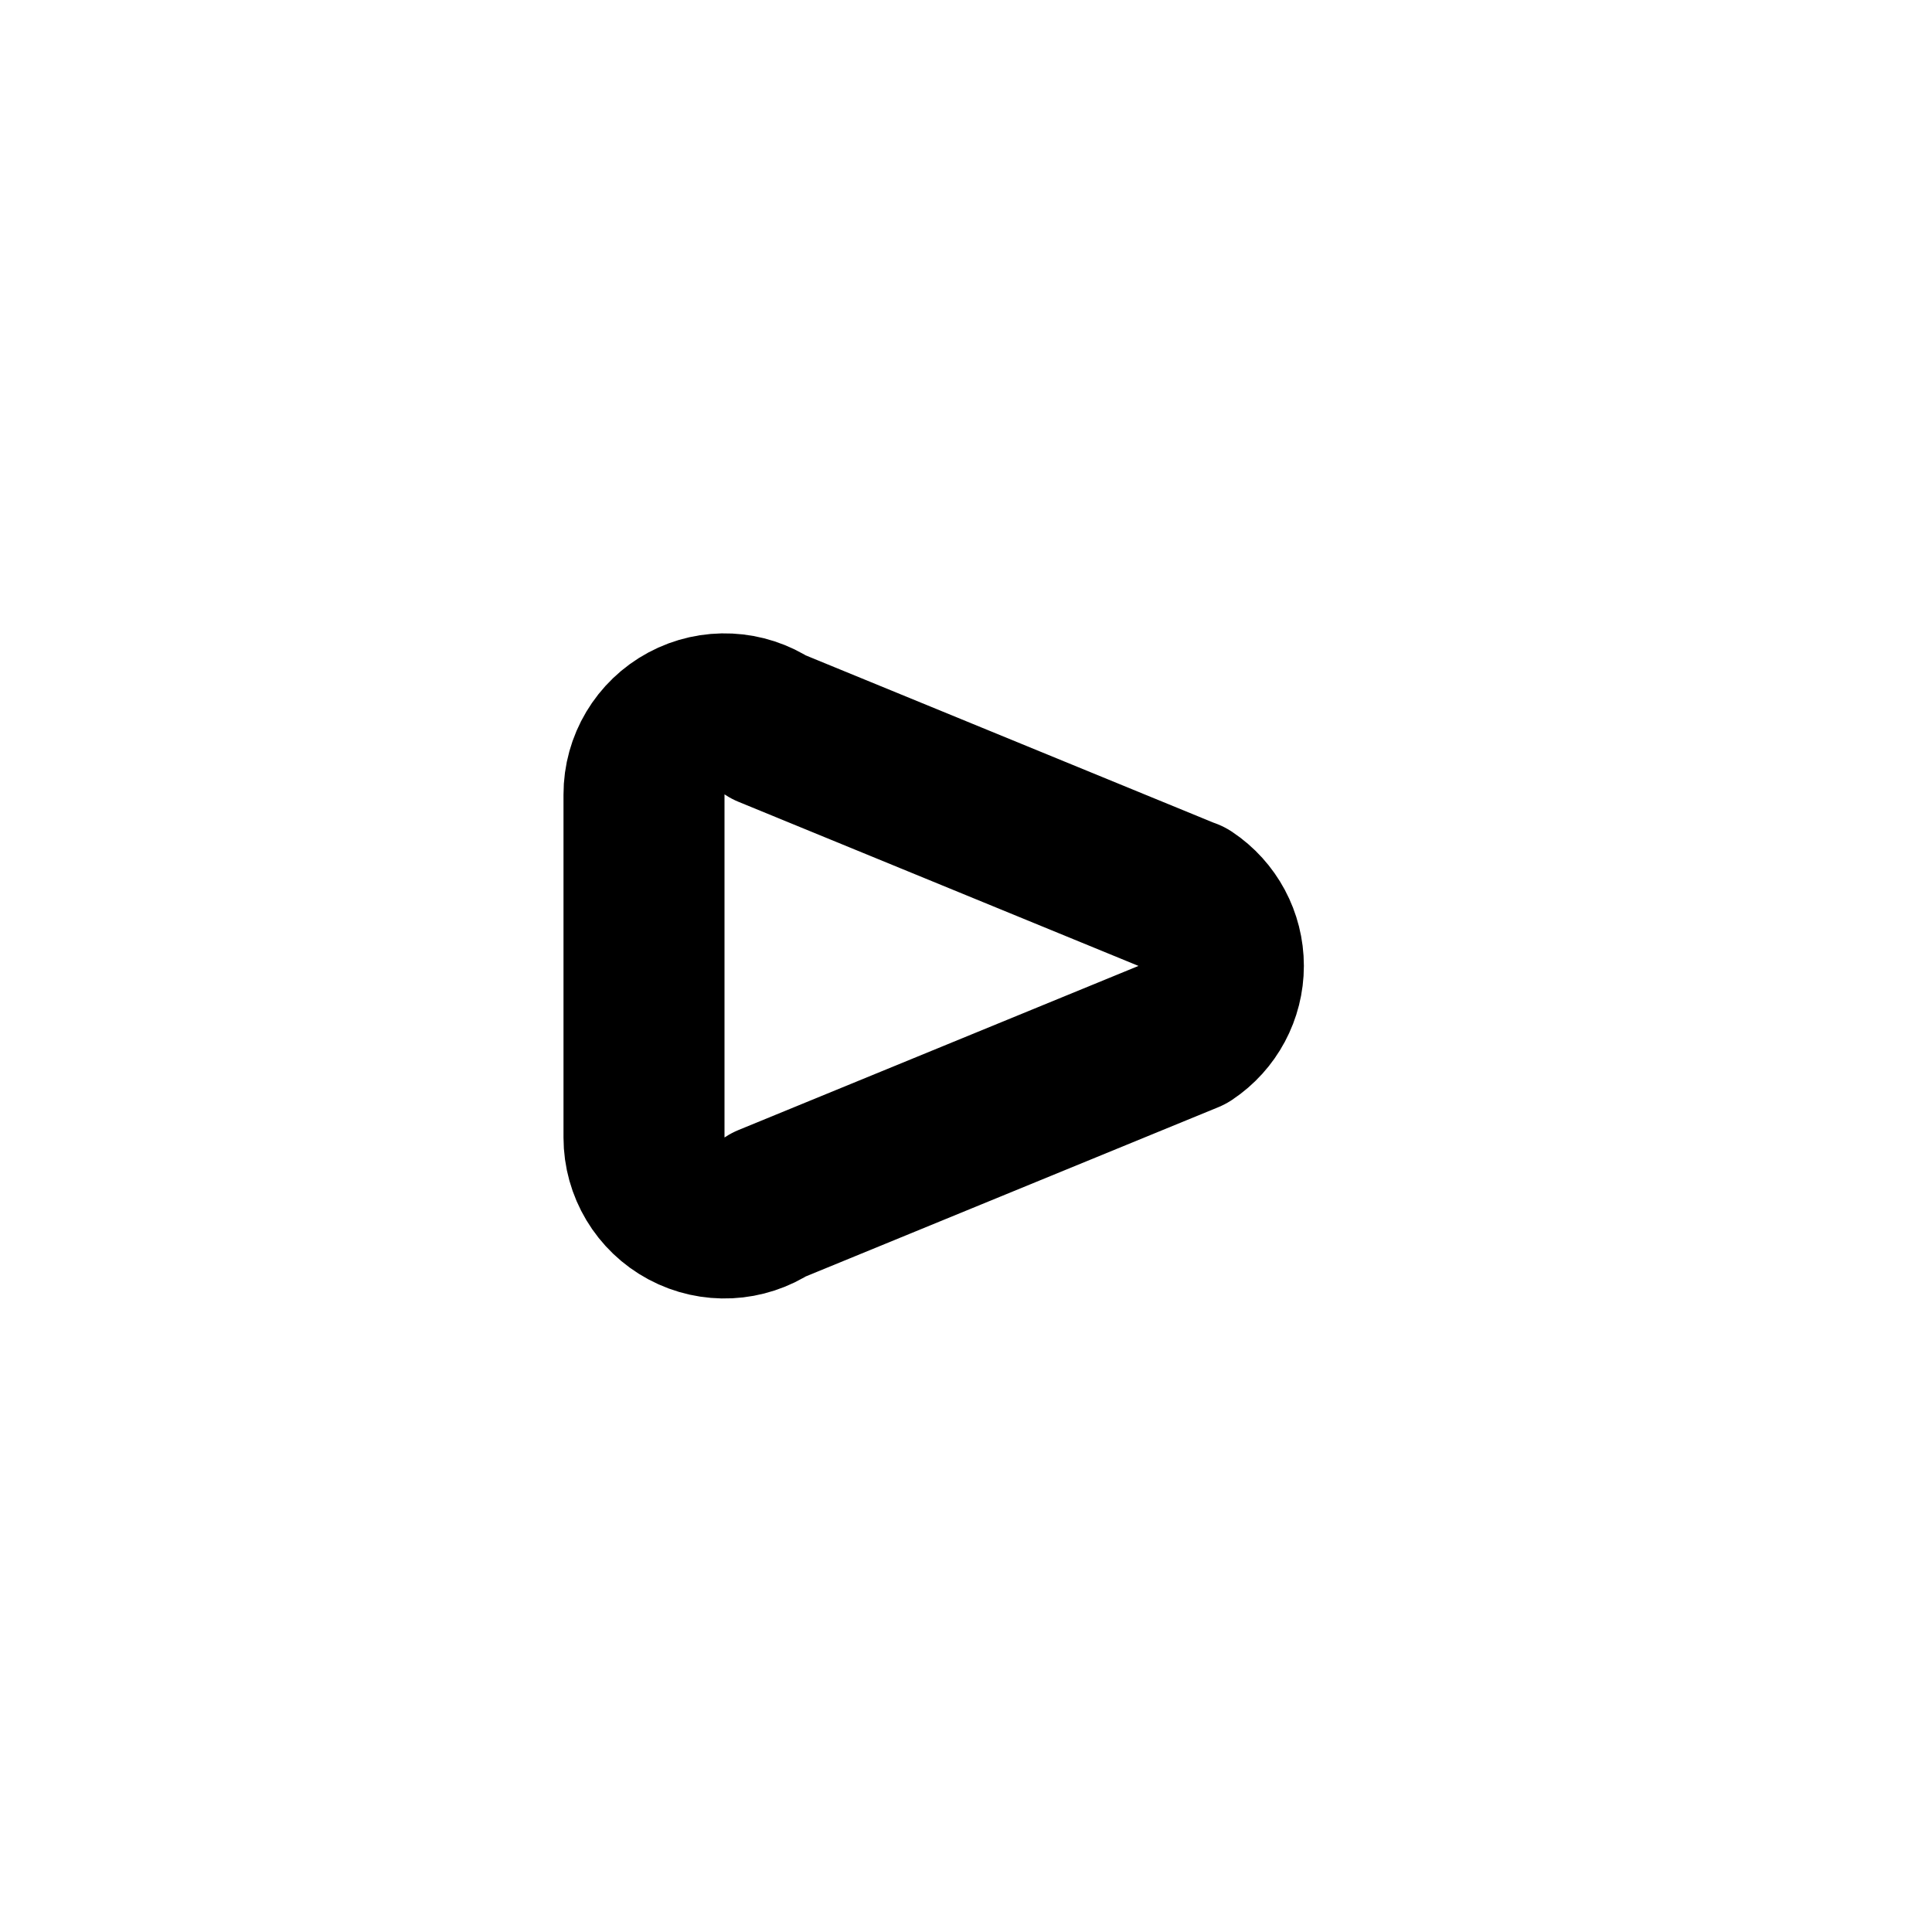
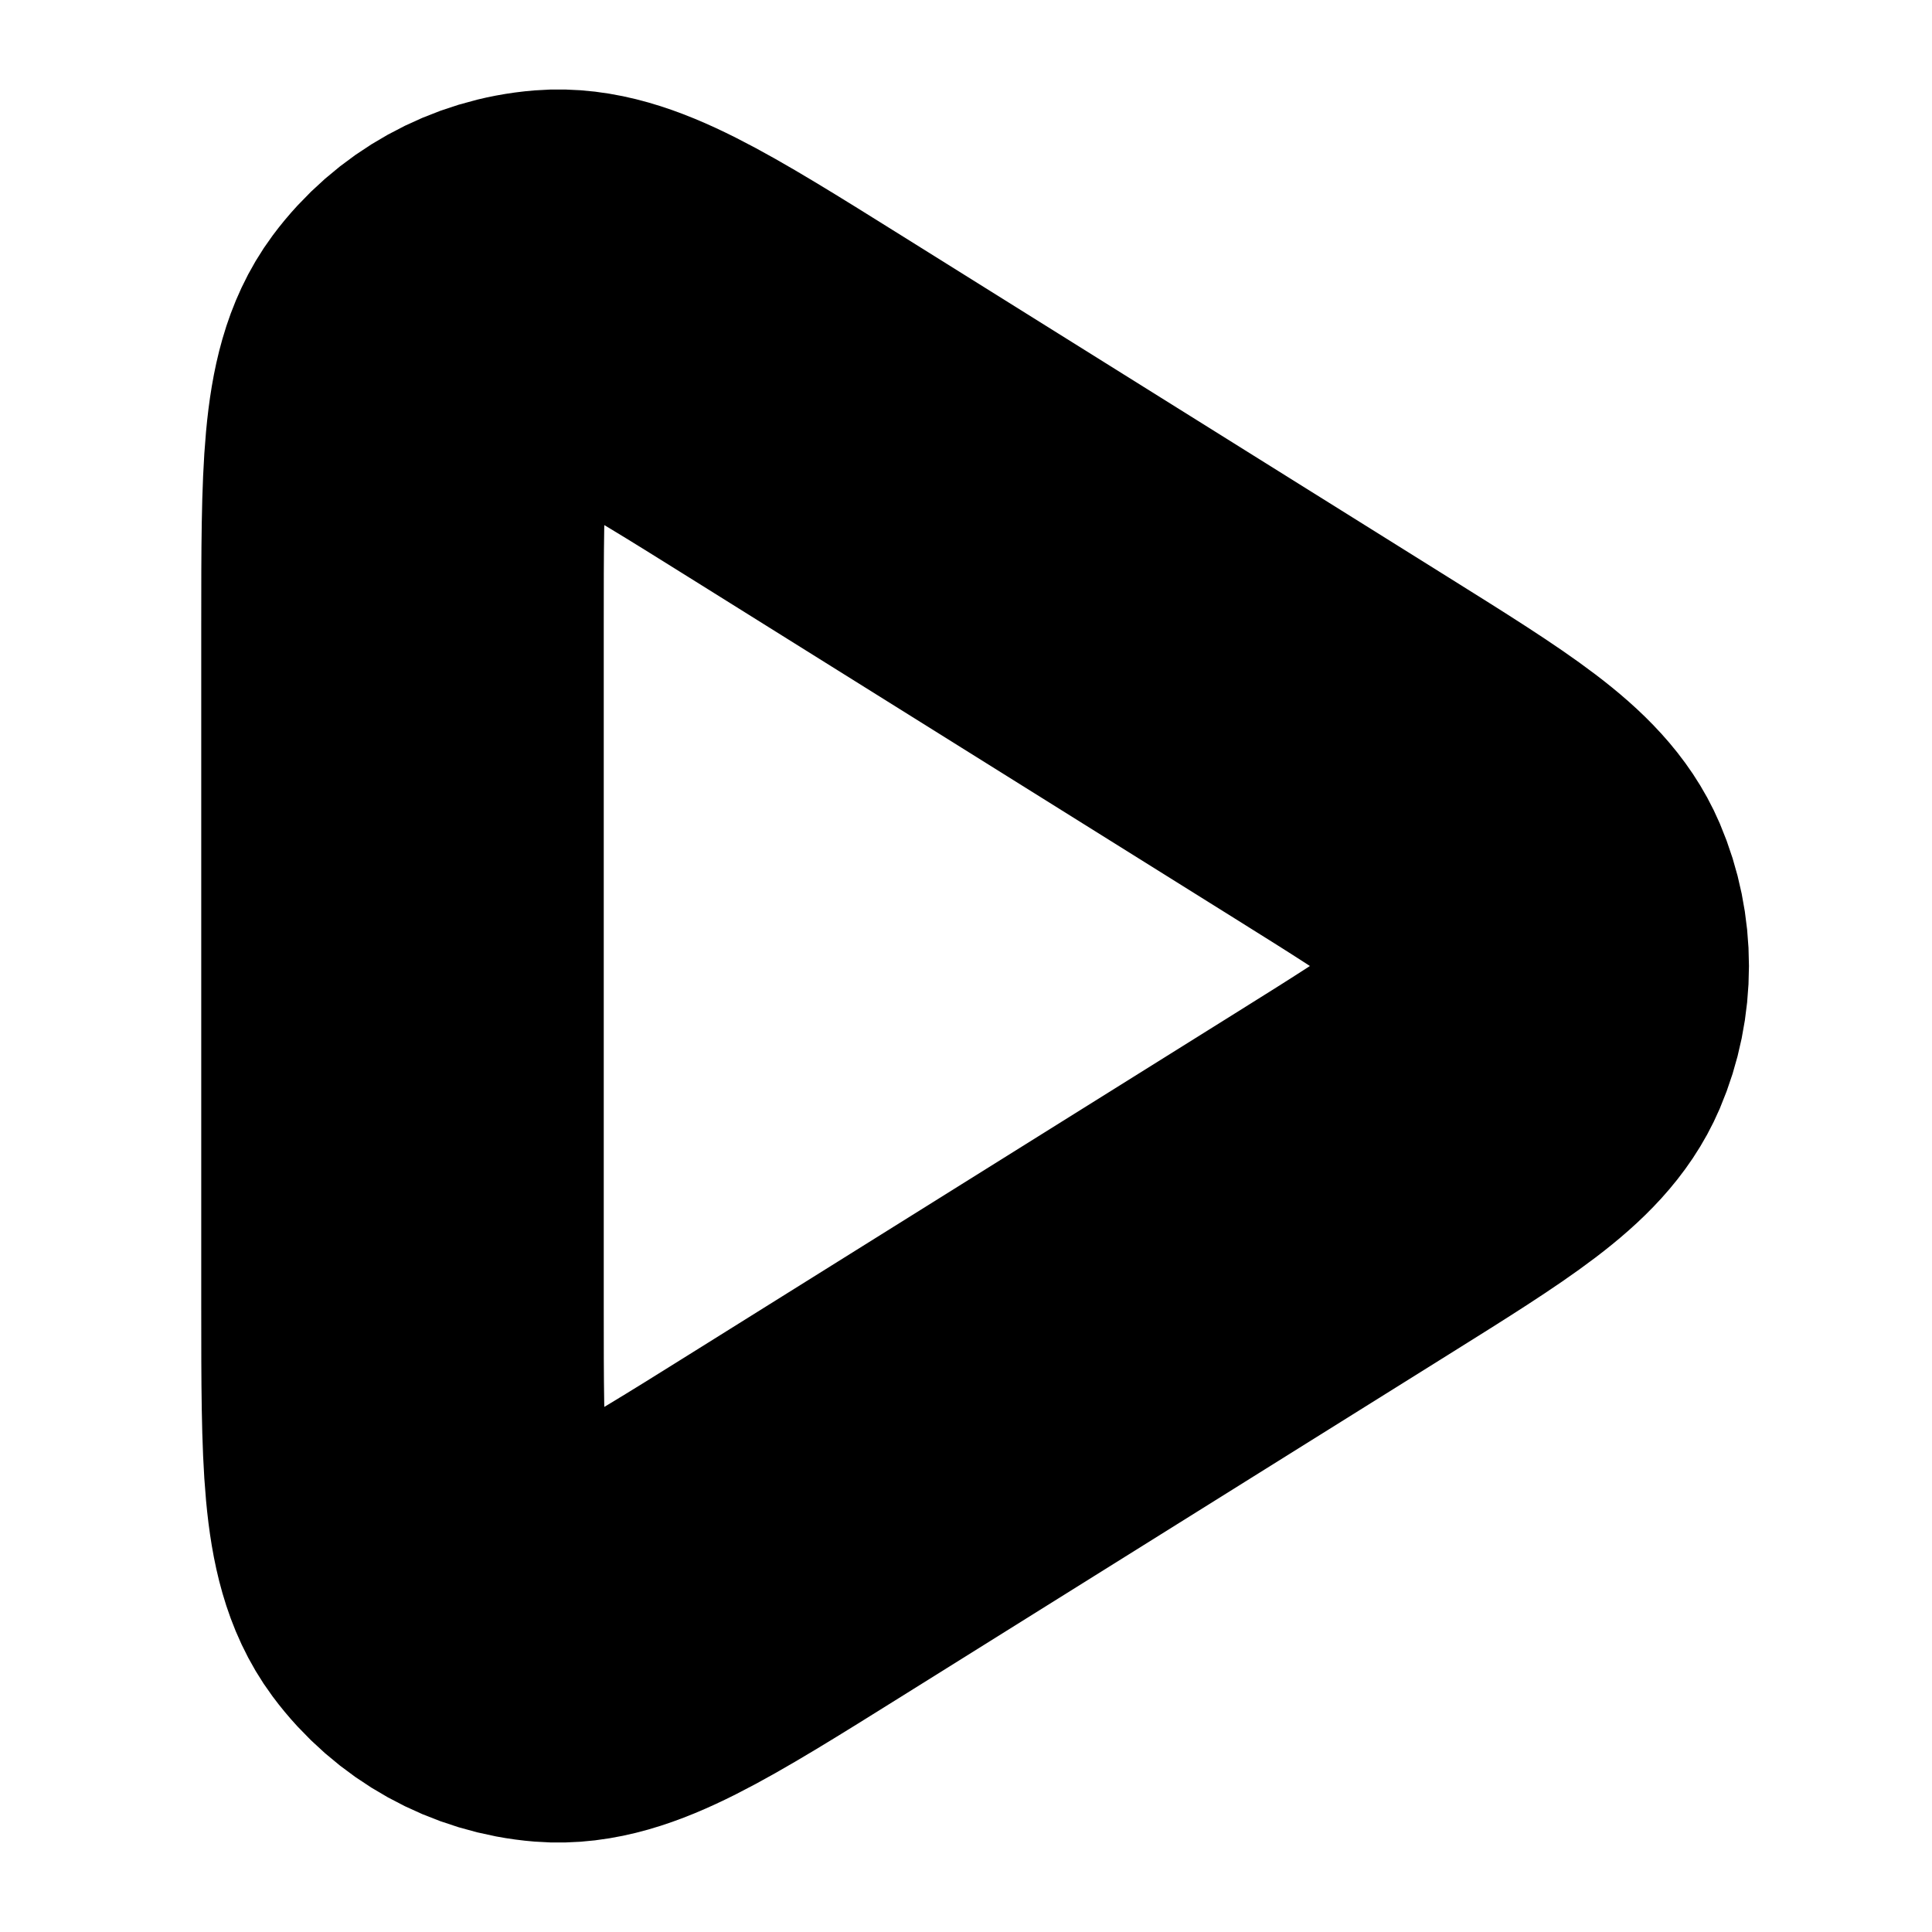
- <svg xmlns="http://www.w3.org/2000/svg" width="56px" height="56px" fill="none" viewBox="0 0 24 24" stroke="currentColor">
-   <path stroke-linecap="round" stroke-linejoin="round" stroke-width="2" d="M14.752 11.168l-5.197-2.132A1 1 0 008 9.87v4.26a1 1 0 001.555.832l5.197-2.132a1 1 0 000-1.664z" />
+ <svg xmlns="http://www.w3.org/2000/svg" width="24px" height="24px" viewBox="0 0 24 24" fill="none">
+   <path d="M16.658 9.286C18.098 10.186 18.818 10.636 19.065 11.212C19.28 11.715 19.28 12.285 19.065 12.788C18.818 13.364 18.098 13.814 16.658 14.714L9.896 18.94C8.298 19.939 7.499 20.438 6.84 20.385C6.265 20.339 5.738 20.047 5.394 19.584C5 19.053 5 18.111 5 16.226V7.774C5 5.889 5 4.947 5.394 4.416C5.738 3.953 6.265 3.661 6.84 3.615C7.499 3.562 8.298 4.061 9.896 5.06L16.658 9.286Z" stroke="currentColor" stroke-width="5" stroke-linejoin="round" />
</svg>
